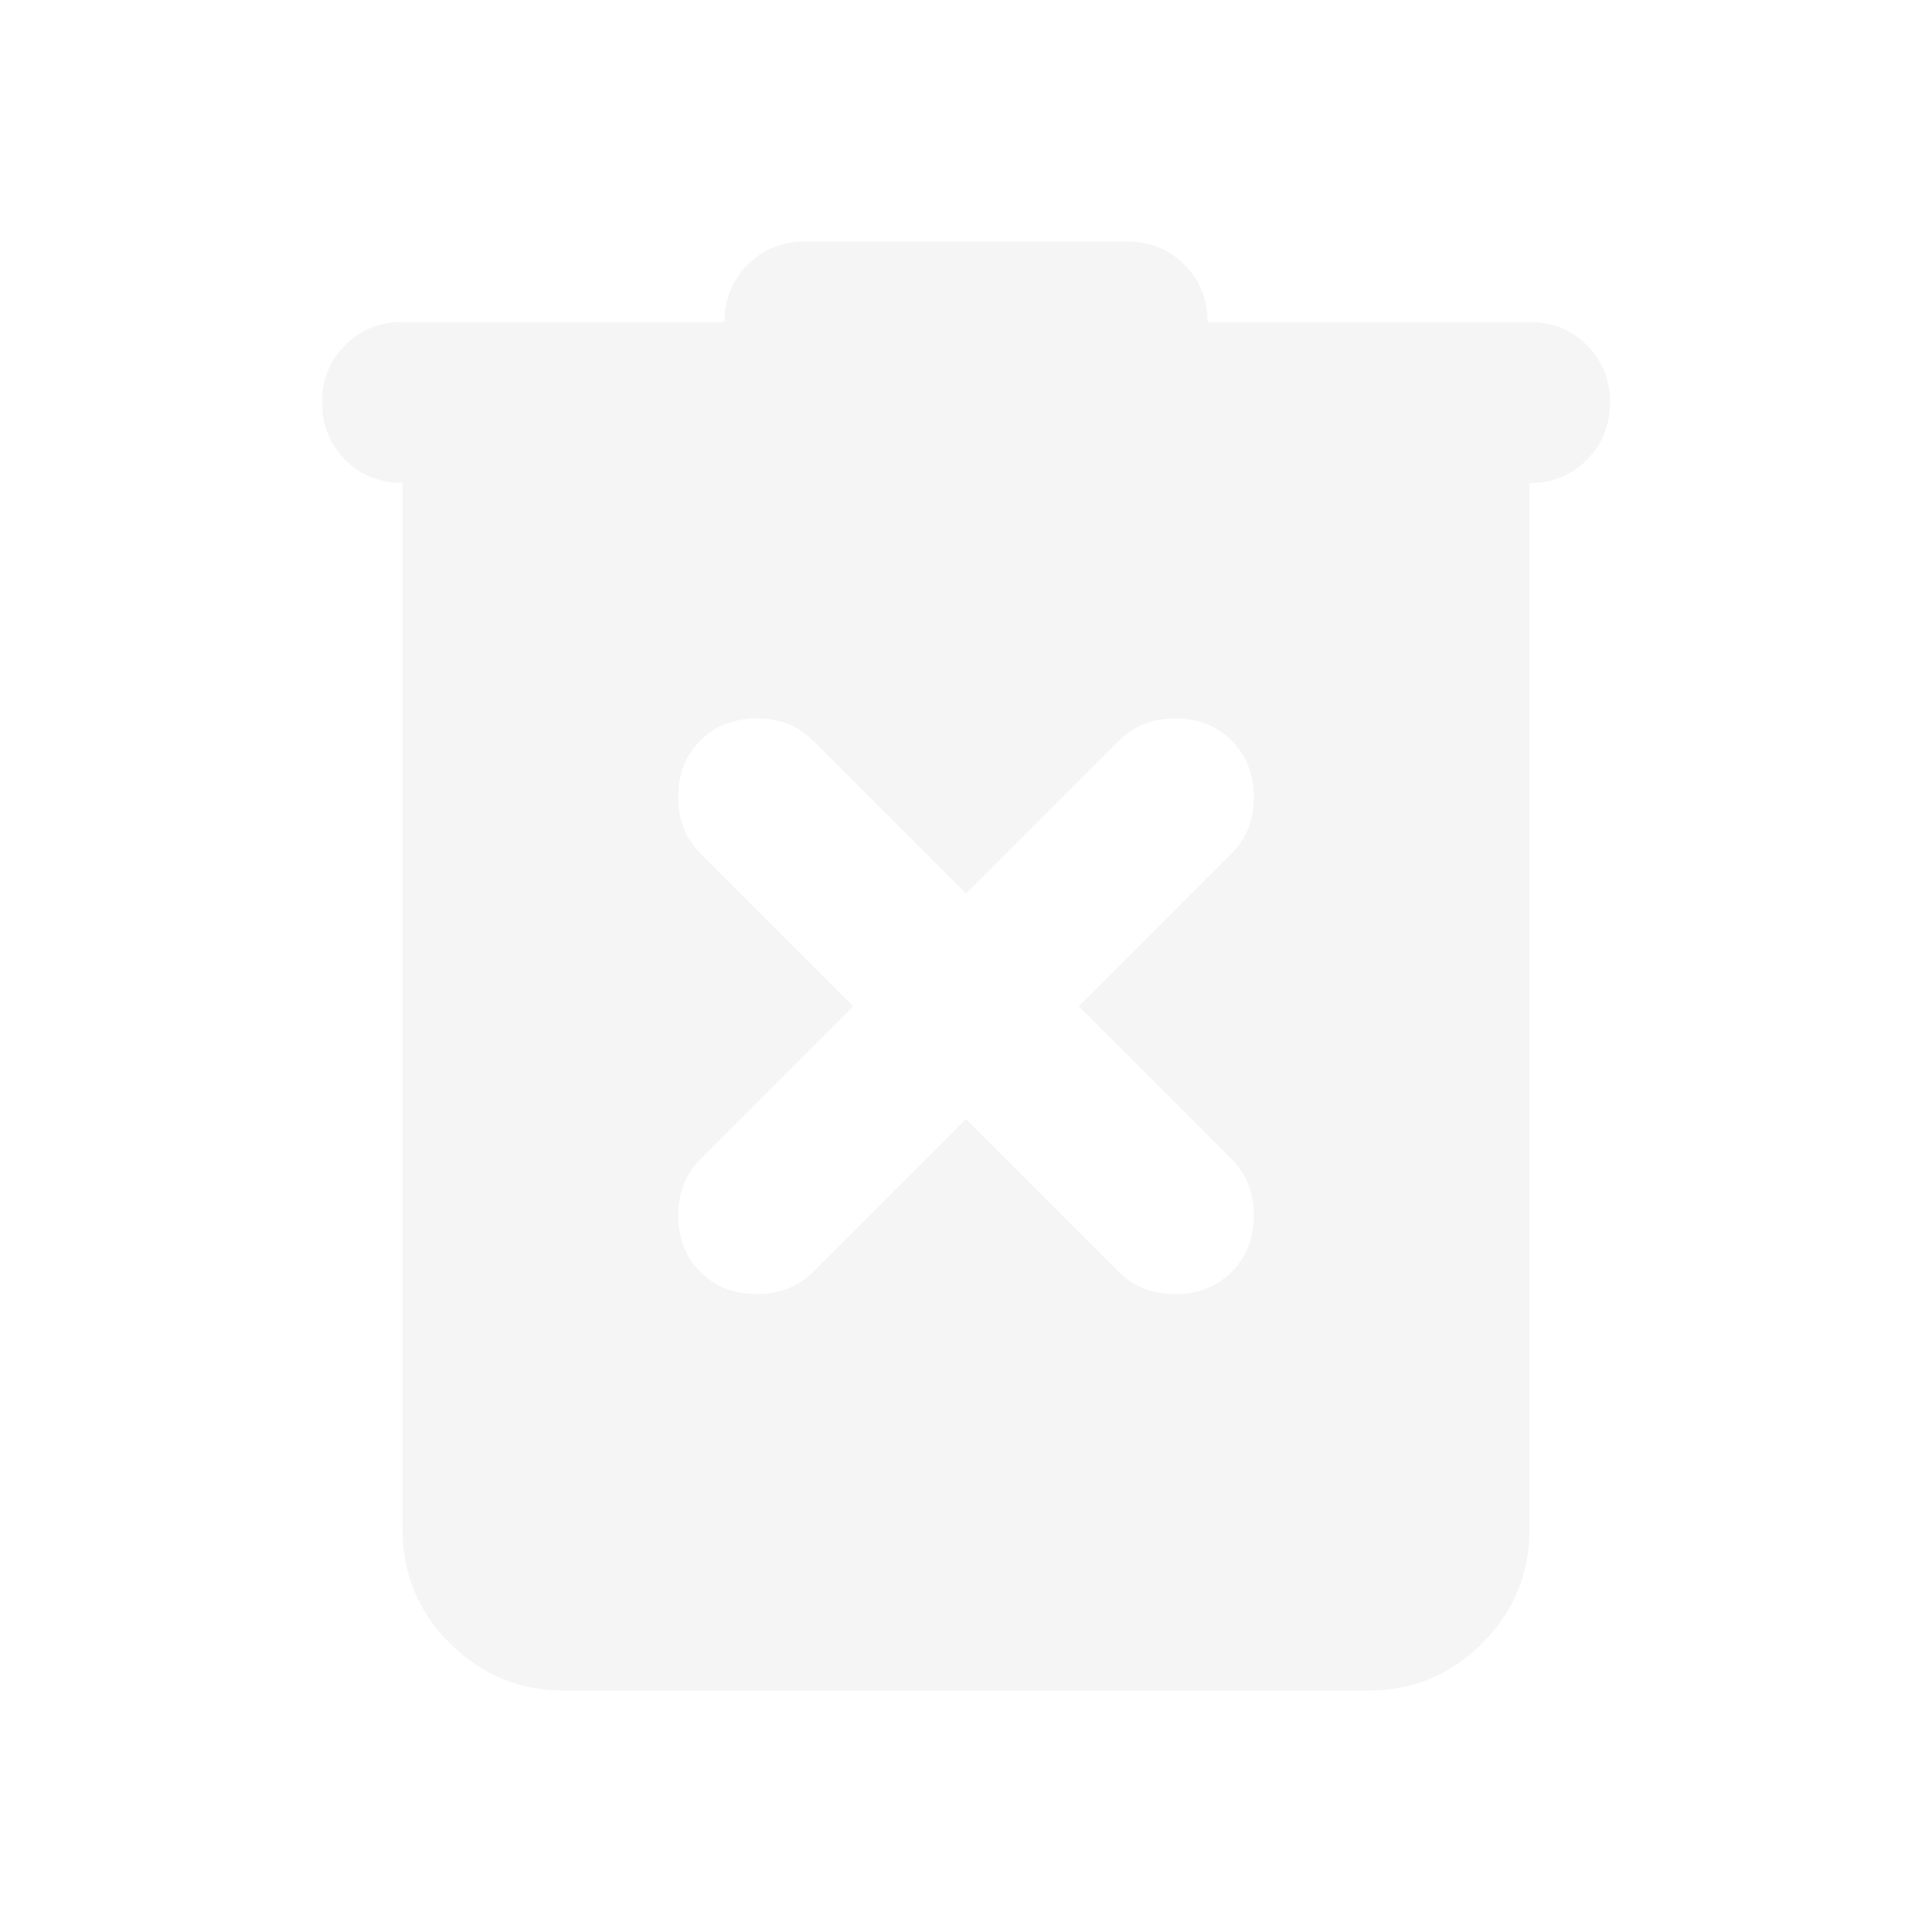
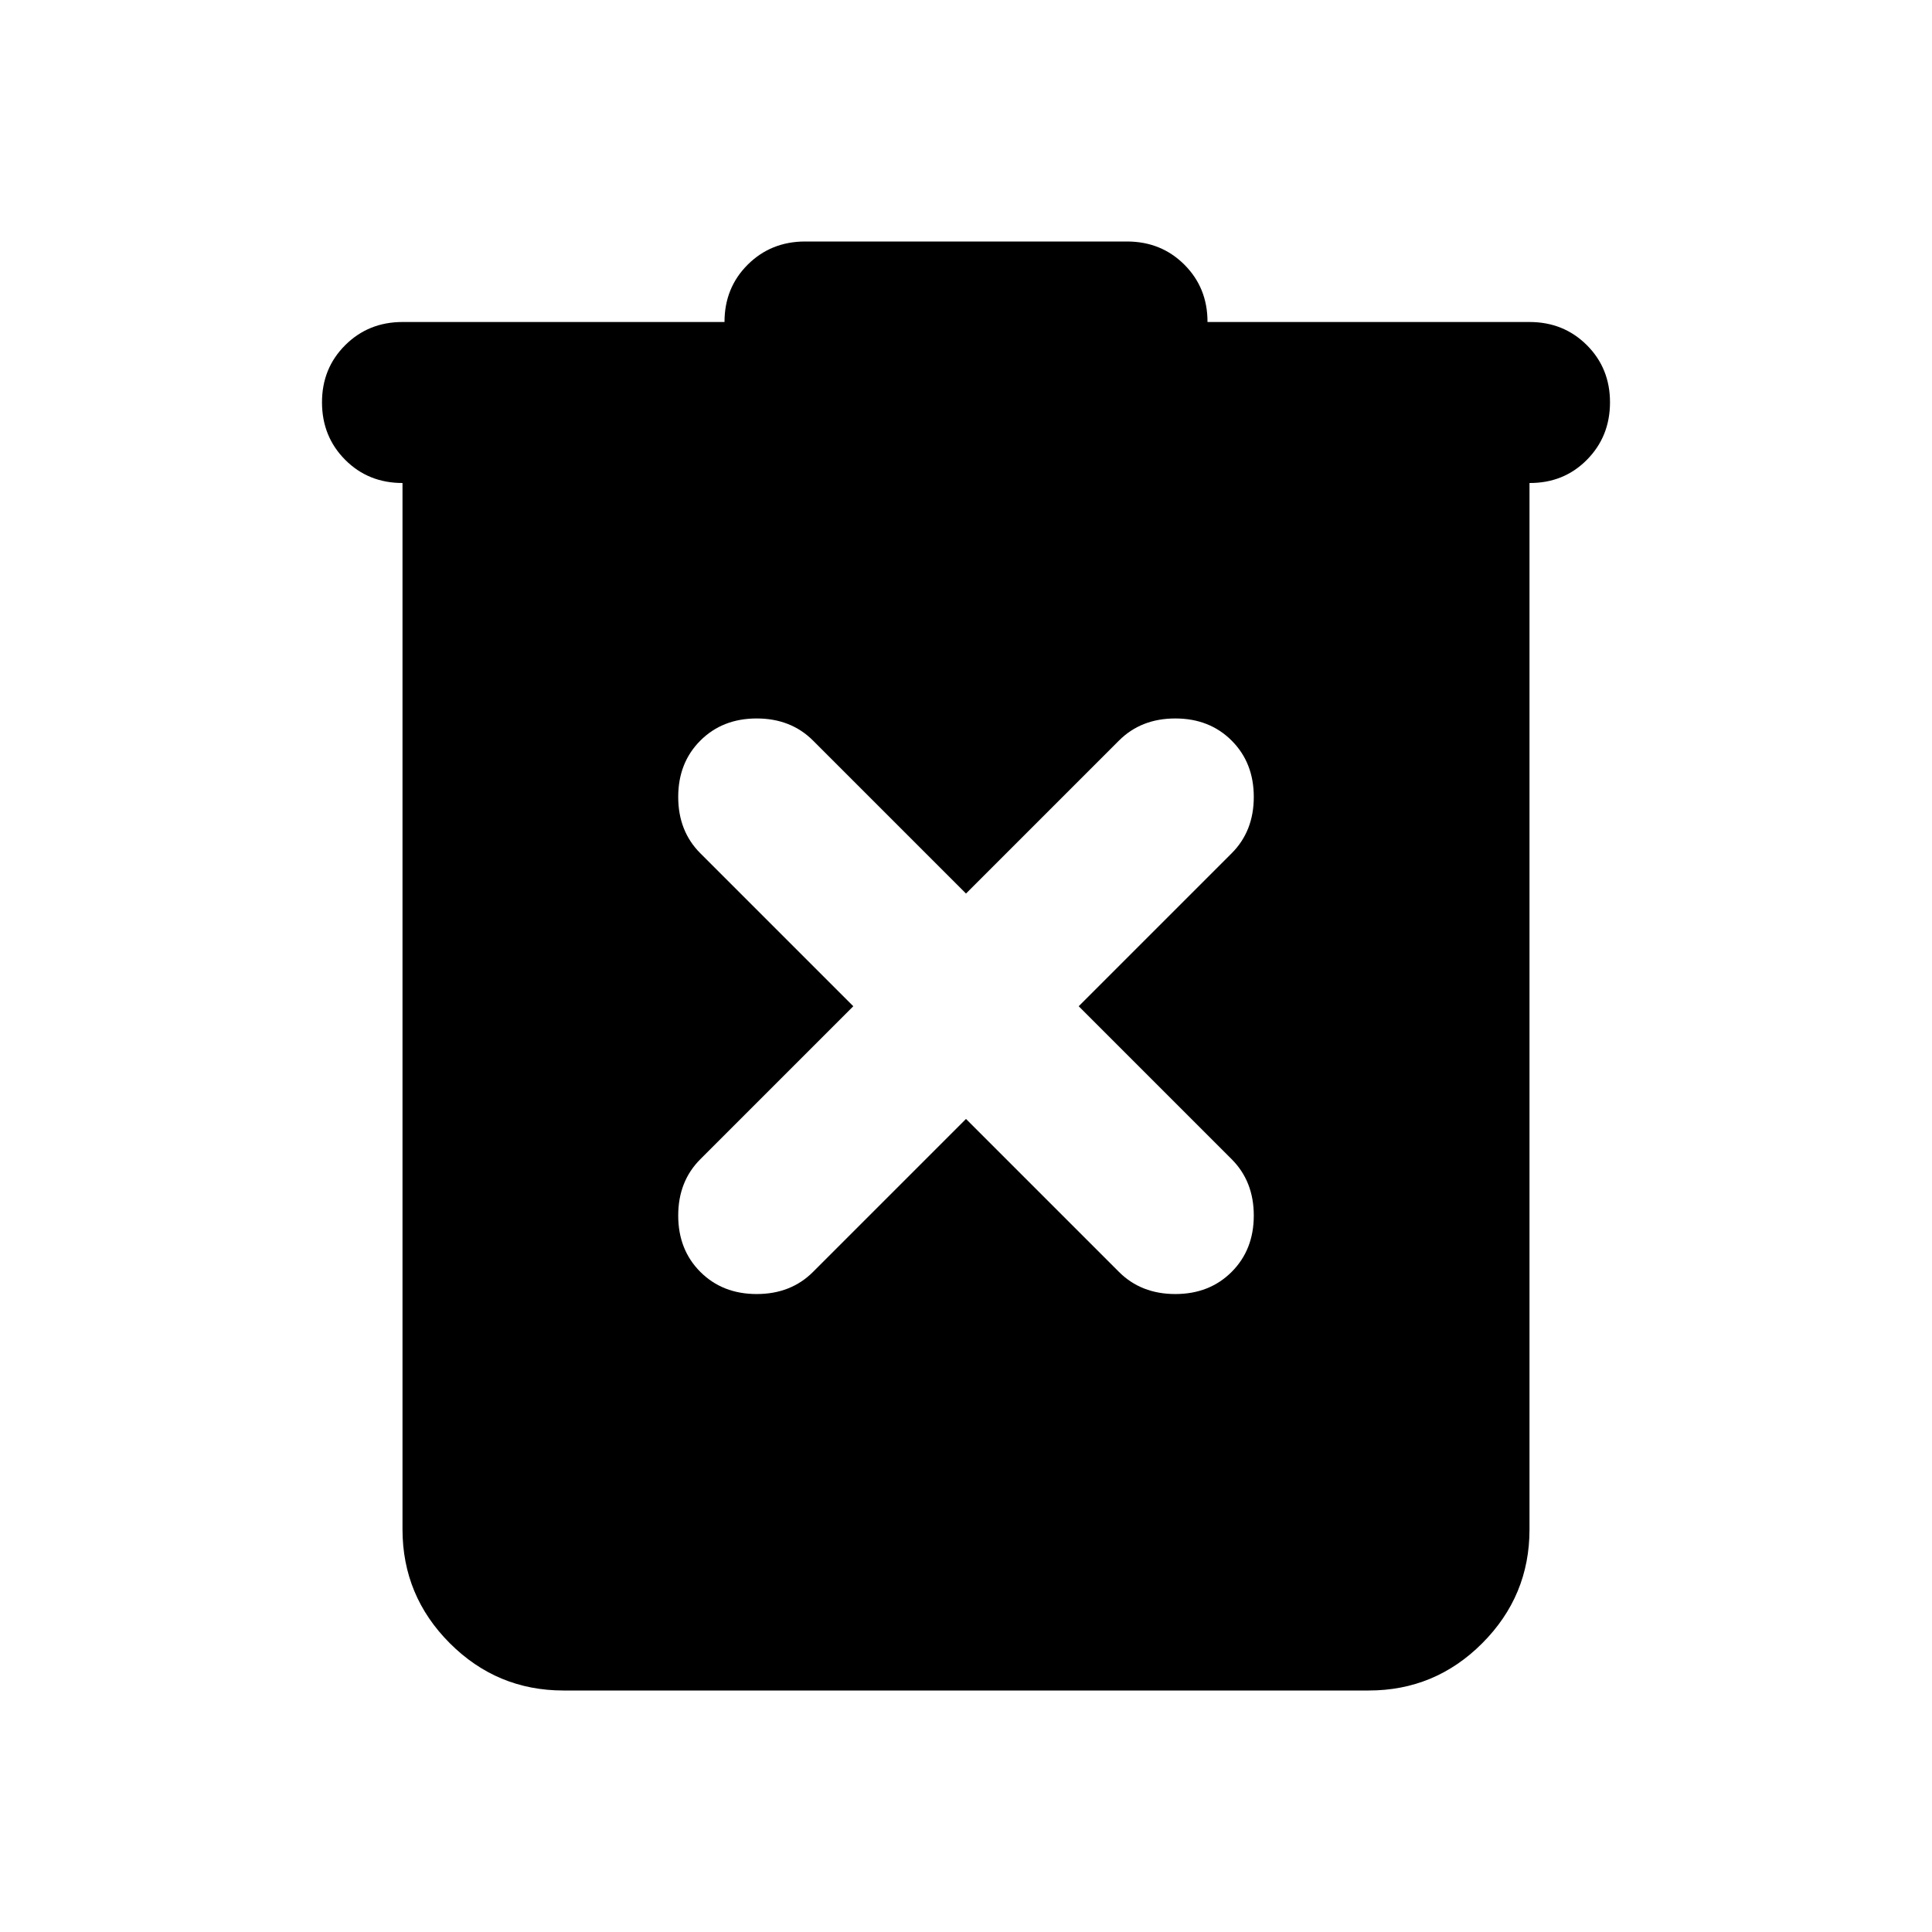
- <svg xmlns="http://www.w3.org/2000/svg" width="24" height="24" viewBox="0 0 24 24" version="1.1" id="svg1">
-   <defs id="defs1" />
-   <path fill="currentColor" d="M7 21q-.825 0-1.412-.587T5 19V6q-.425 0-.712-.288T4 5t.288-.712T5 4h4q0-.425.288-.712T10 3h4q.425 0 .713.288T15 4h4q.425 0 .713.288T20 5t-.288.713T19 6v13q0 .825-.587 1.413T17 21zm5-7.1l1.9 1.9q.275.275.7.275t.7-.275t.275-.7t-.275-.7l-1.9-1.9l1.9-1.9q.275-.275.275-.7t-.275-.7t-.7-.275t-.7.275L12 11.1l-1.9-1.9q-.275-.275-.7-.275t-.7.275t-.275.7t.275.7l1.9 1.9l-1.9 1.9q-.275.275-.275.7t.275.7t.7.275t.7-.275z" id="path1" style="fill:#f6f5f5;fill-opacity:1" />
+ <svg xmlns="http://www.w3.org/2000/svg" width="24" height="24" viewBox="0 0 24 24">
+   <path fill="currentColor" d="M7 21q-.825 0-1.412-.587T5 19V6q-.425 0-.712-.288T4 5t.288-.712T5 4h4q0-.425.288-.712T10 3h4q.425 0 .713.288T15 4h4q.425 0 .713.288T20 5t-.288.713T19 6v13q0 .825-.587 1.413T17 21zm5-7.1l1.9 1.9q.275.275.7.275t.7-.275t.275-.7t-.275-.7l-1.9-1.9l1.9-1.9q.275-.275.275-.7t-.275-.7t-.7-.275t-.7.275L12 11.1l-1.9-1.9q-.275-.275-.7-.275t-.7.275t-.275.7t.275.7l1.9 1.9l-1.9 1.9q-.275.275-.275.7t.275.7t.7.275t.7-.275z" />
</svg>
